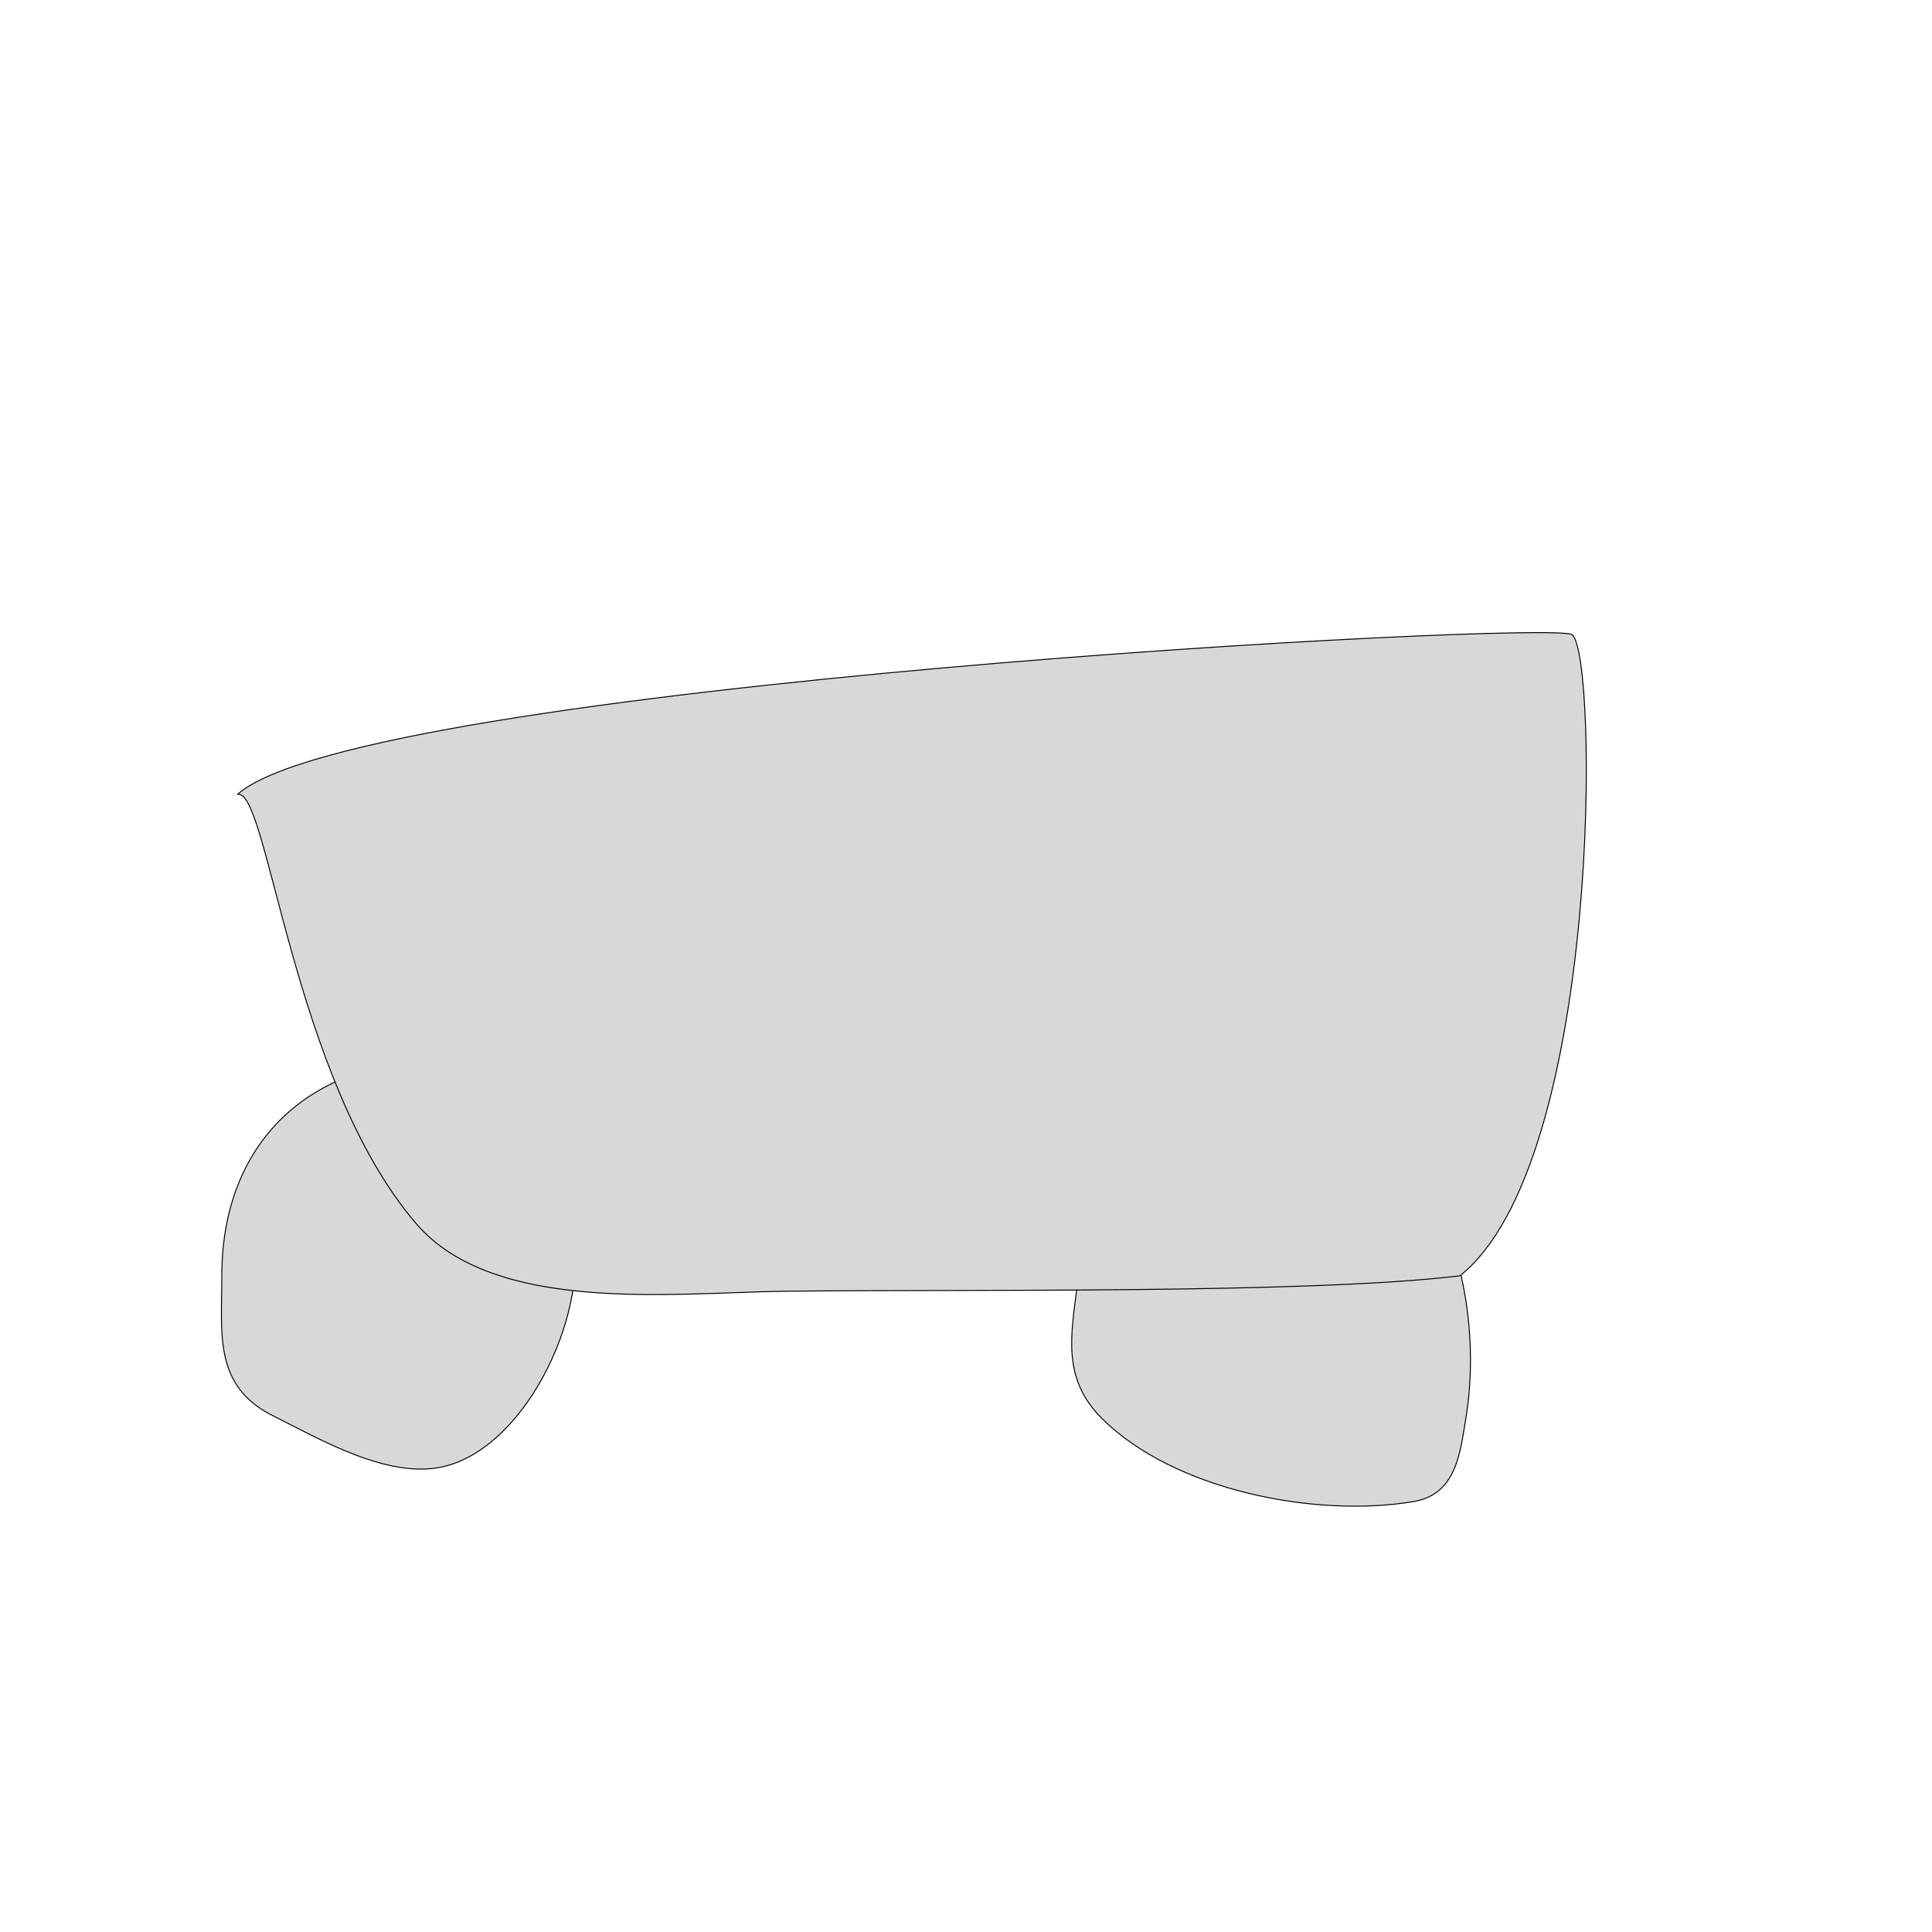
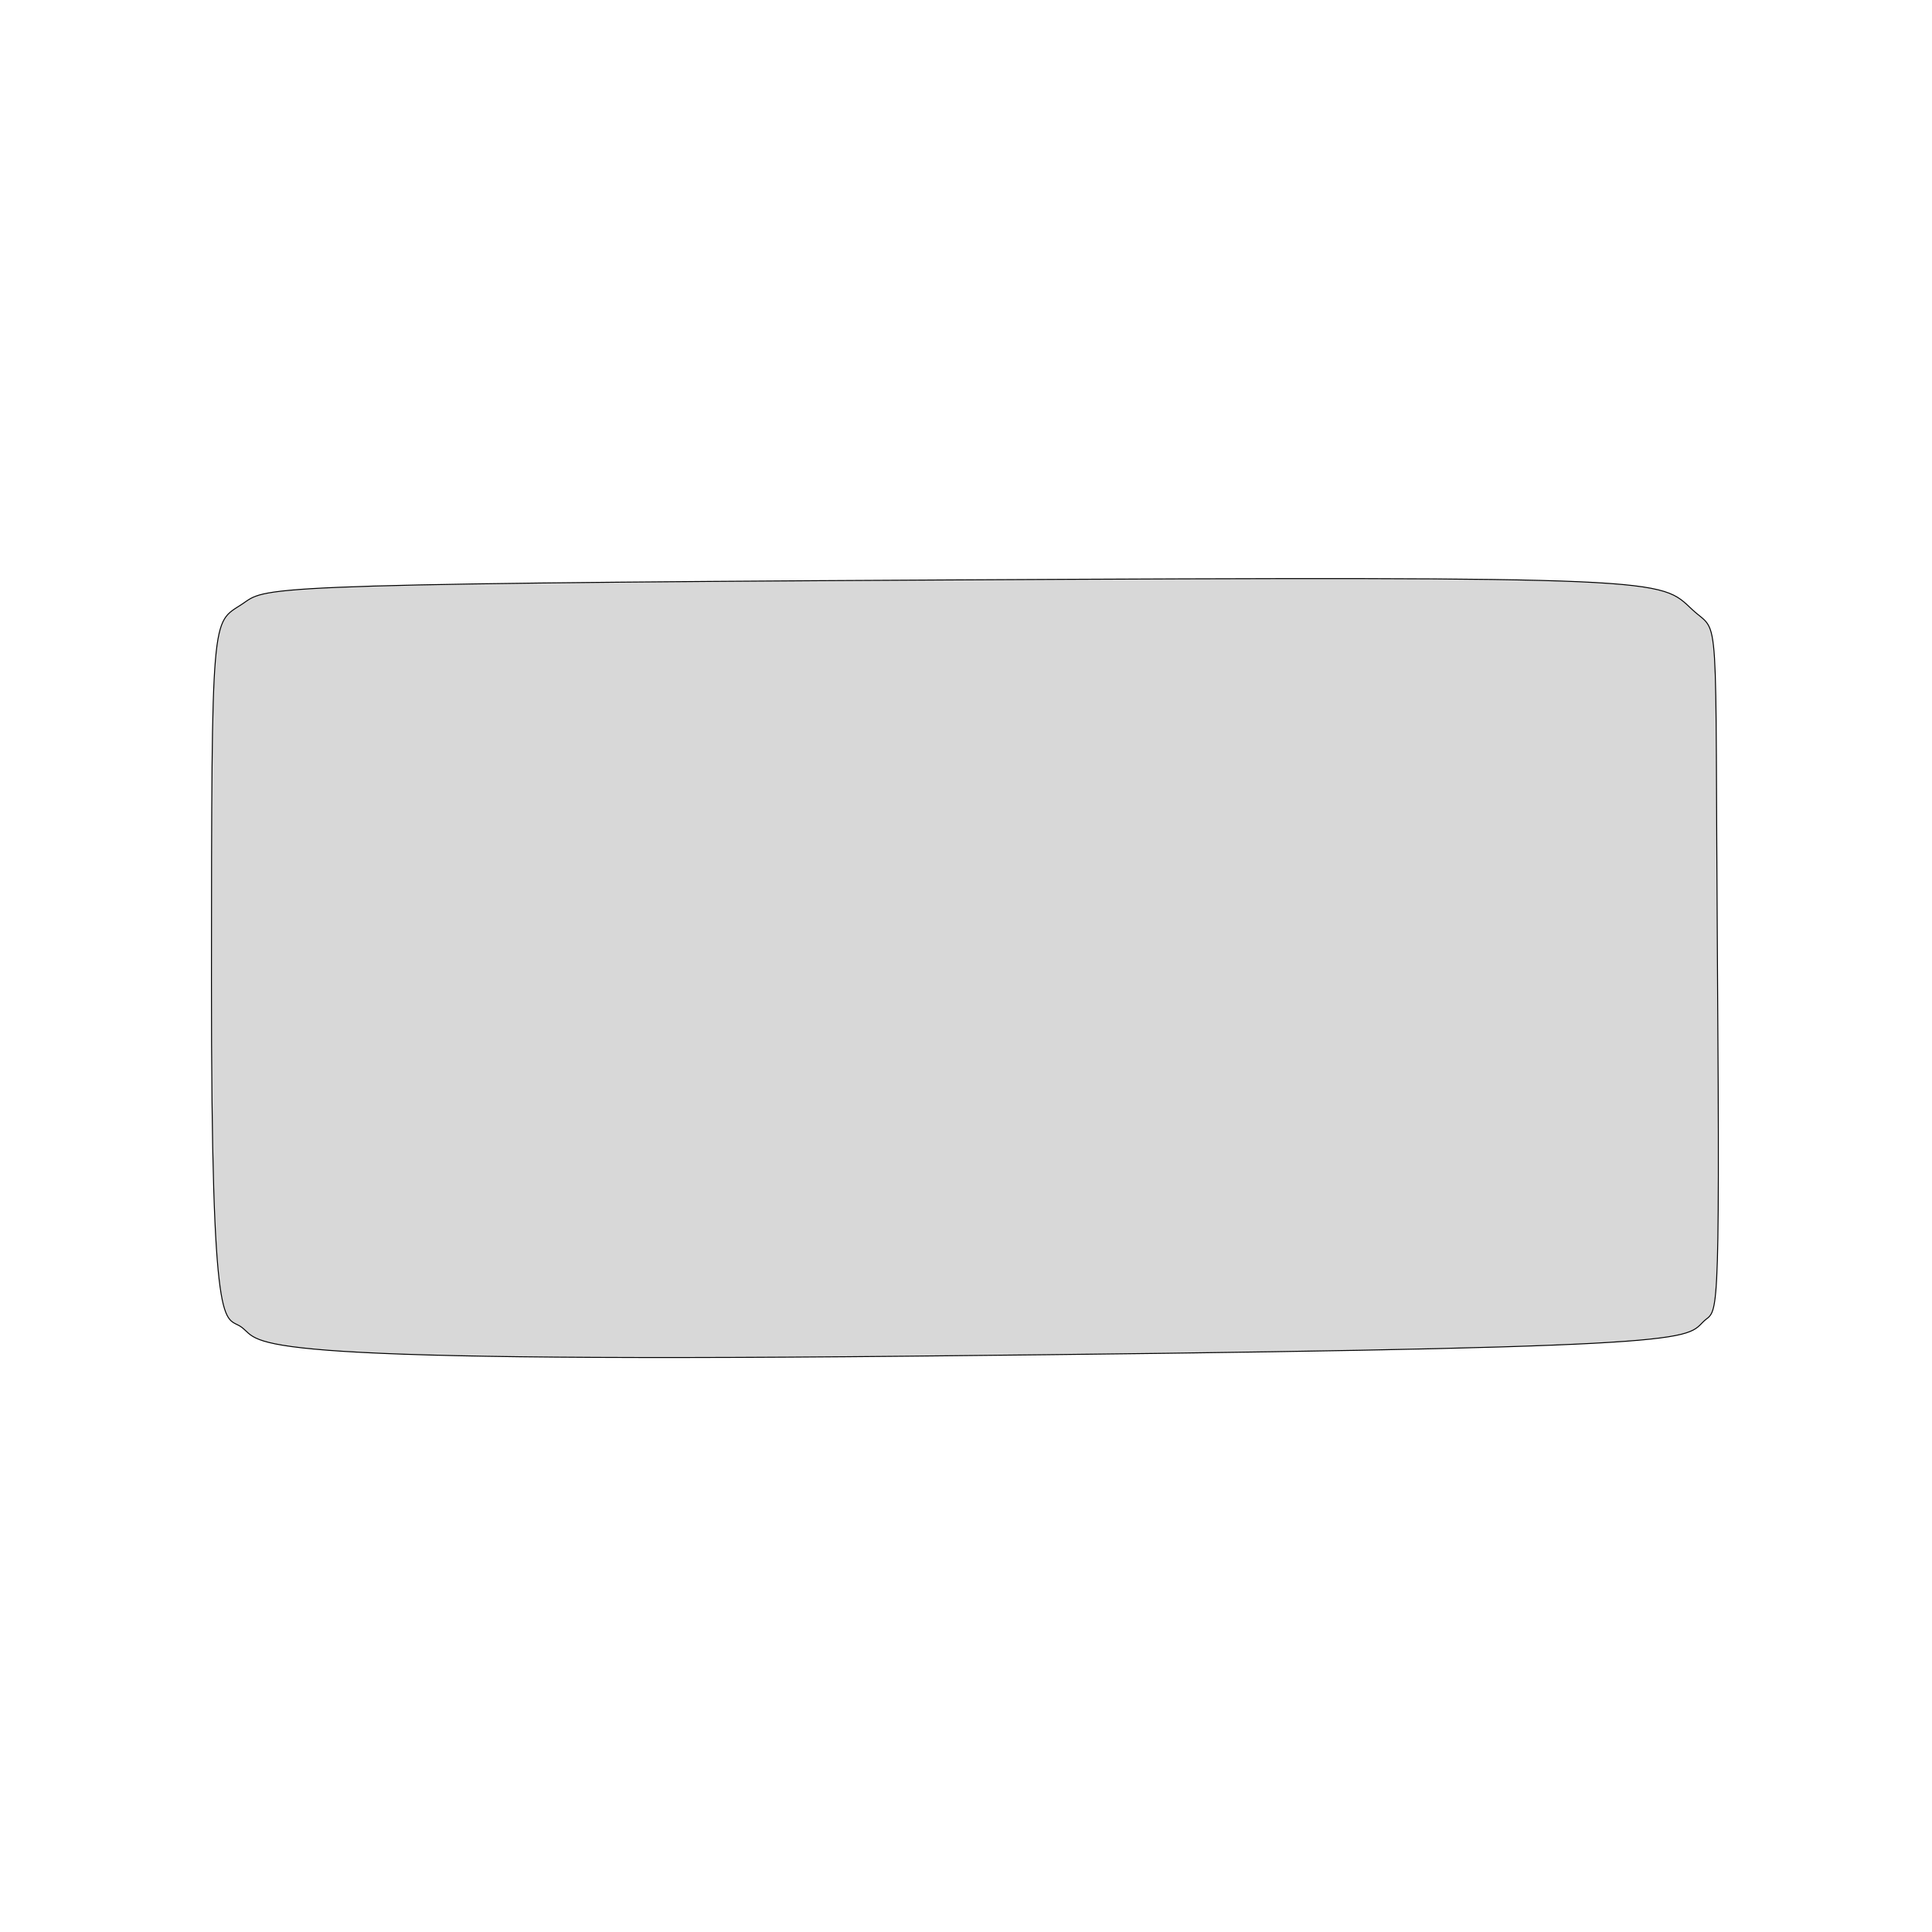
<svg xmlns="http://www.w3.org/2000/svg" viewBox="0 0 2000 2000">
-   <path d="M 458.571 1097.291 C 320.215 1097.291 229.641 1182.855 229.641 1320.567 C 229.641 1379.728 220.676 1434.617 282.252 1465.405 C 331.252 1489.905 403.147 1532.288 460.499 1517.898 C 547.547 1496.056 612.527 1353.069 591.73 1269.879 C 570.001 1182.96 507.105 1145.821 458.571 1097.291 Z" style="stroke: rgb(0, 0, 0); fill: rgb(216, 216, 216);" />
-   <path d="M 1414.779 1150.97 C 1349.317 1150.97 1274.503 1134.88 1215.284 1164.432 C 1146.165 1198.924 1123.939 1260.551 1114.917 1332.38 C 1108.583 1382.807 1099.589 1427.289 1140.465 1468.165 C 1214.597 1542.297 1360.743 1571.613 1463.421 1554.4 C 1507.835 1546.954 1511.616 1503.238 1517.396 1468.487 C 1530.311 1390.84 1517.595 1294.964 1476.147 1229.5 C 1465.022 1211.929 1434.729 1150.97 1414.779 1150.97 Z" style="stroke: rgb(0, 0, 0); fill: rgb(216, 216, 216);" />
-   <path d="M 245.68 822.489 C 373.085 708.476 1605.74 642.148 1627.3 656.936 C 1654.62 675.675 1658.517 1203.993 1511.3 1320.698 C 1354.883 1339.737 993.728 1334.447 812.244 1336.694 C 698.116 1338.107 511.832 1360.966 430.954 1266.839 C 302.024 1116.788 277.326 813.239 245.68 822.489 Z" style="stroke: rgb(0, 0, 0); fill: rgb(216, 216, 216);" />
+   <path d="M 250.424 625.509 C 276.473 608.402 249.024 604.267 973.995 600.394 C 1733.19 596.339 1717.533 599.052 1751.973 631.175 C 1781.148 658.388 1775.186 616.175 1777.881 995.325 C 1780.673 1388.12 1777.938 1353.316 1762.968 1368.526 C 1743.585 1388.22 1752.297 1395.905 939.699 1403.917 C 236.489 1410.85 272.407 1390.644 250.194 1373.991 C 232.446 1360.686 218.705 1395.874 218.898 1014.358 C 219.093 629.398 219.137 646.055 250.424 625.509 Z" style="stroke: rgb(0, 0, 0); fill: rgb(216, 216, 216);" />
</svg>
